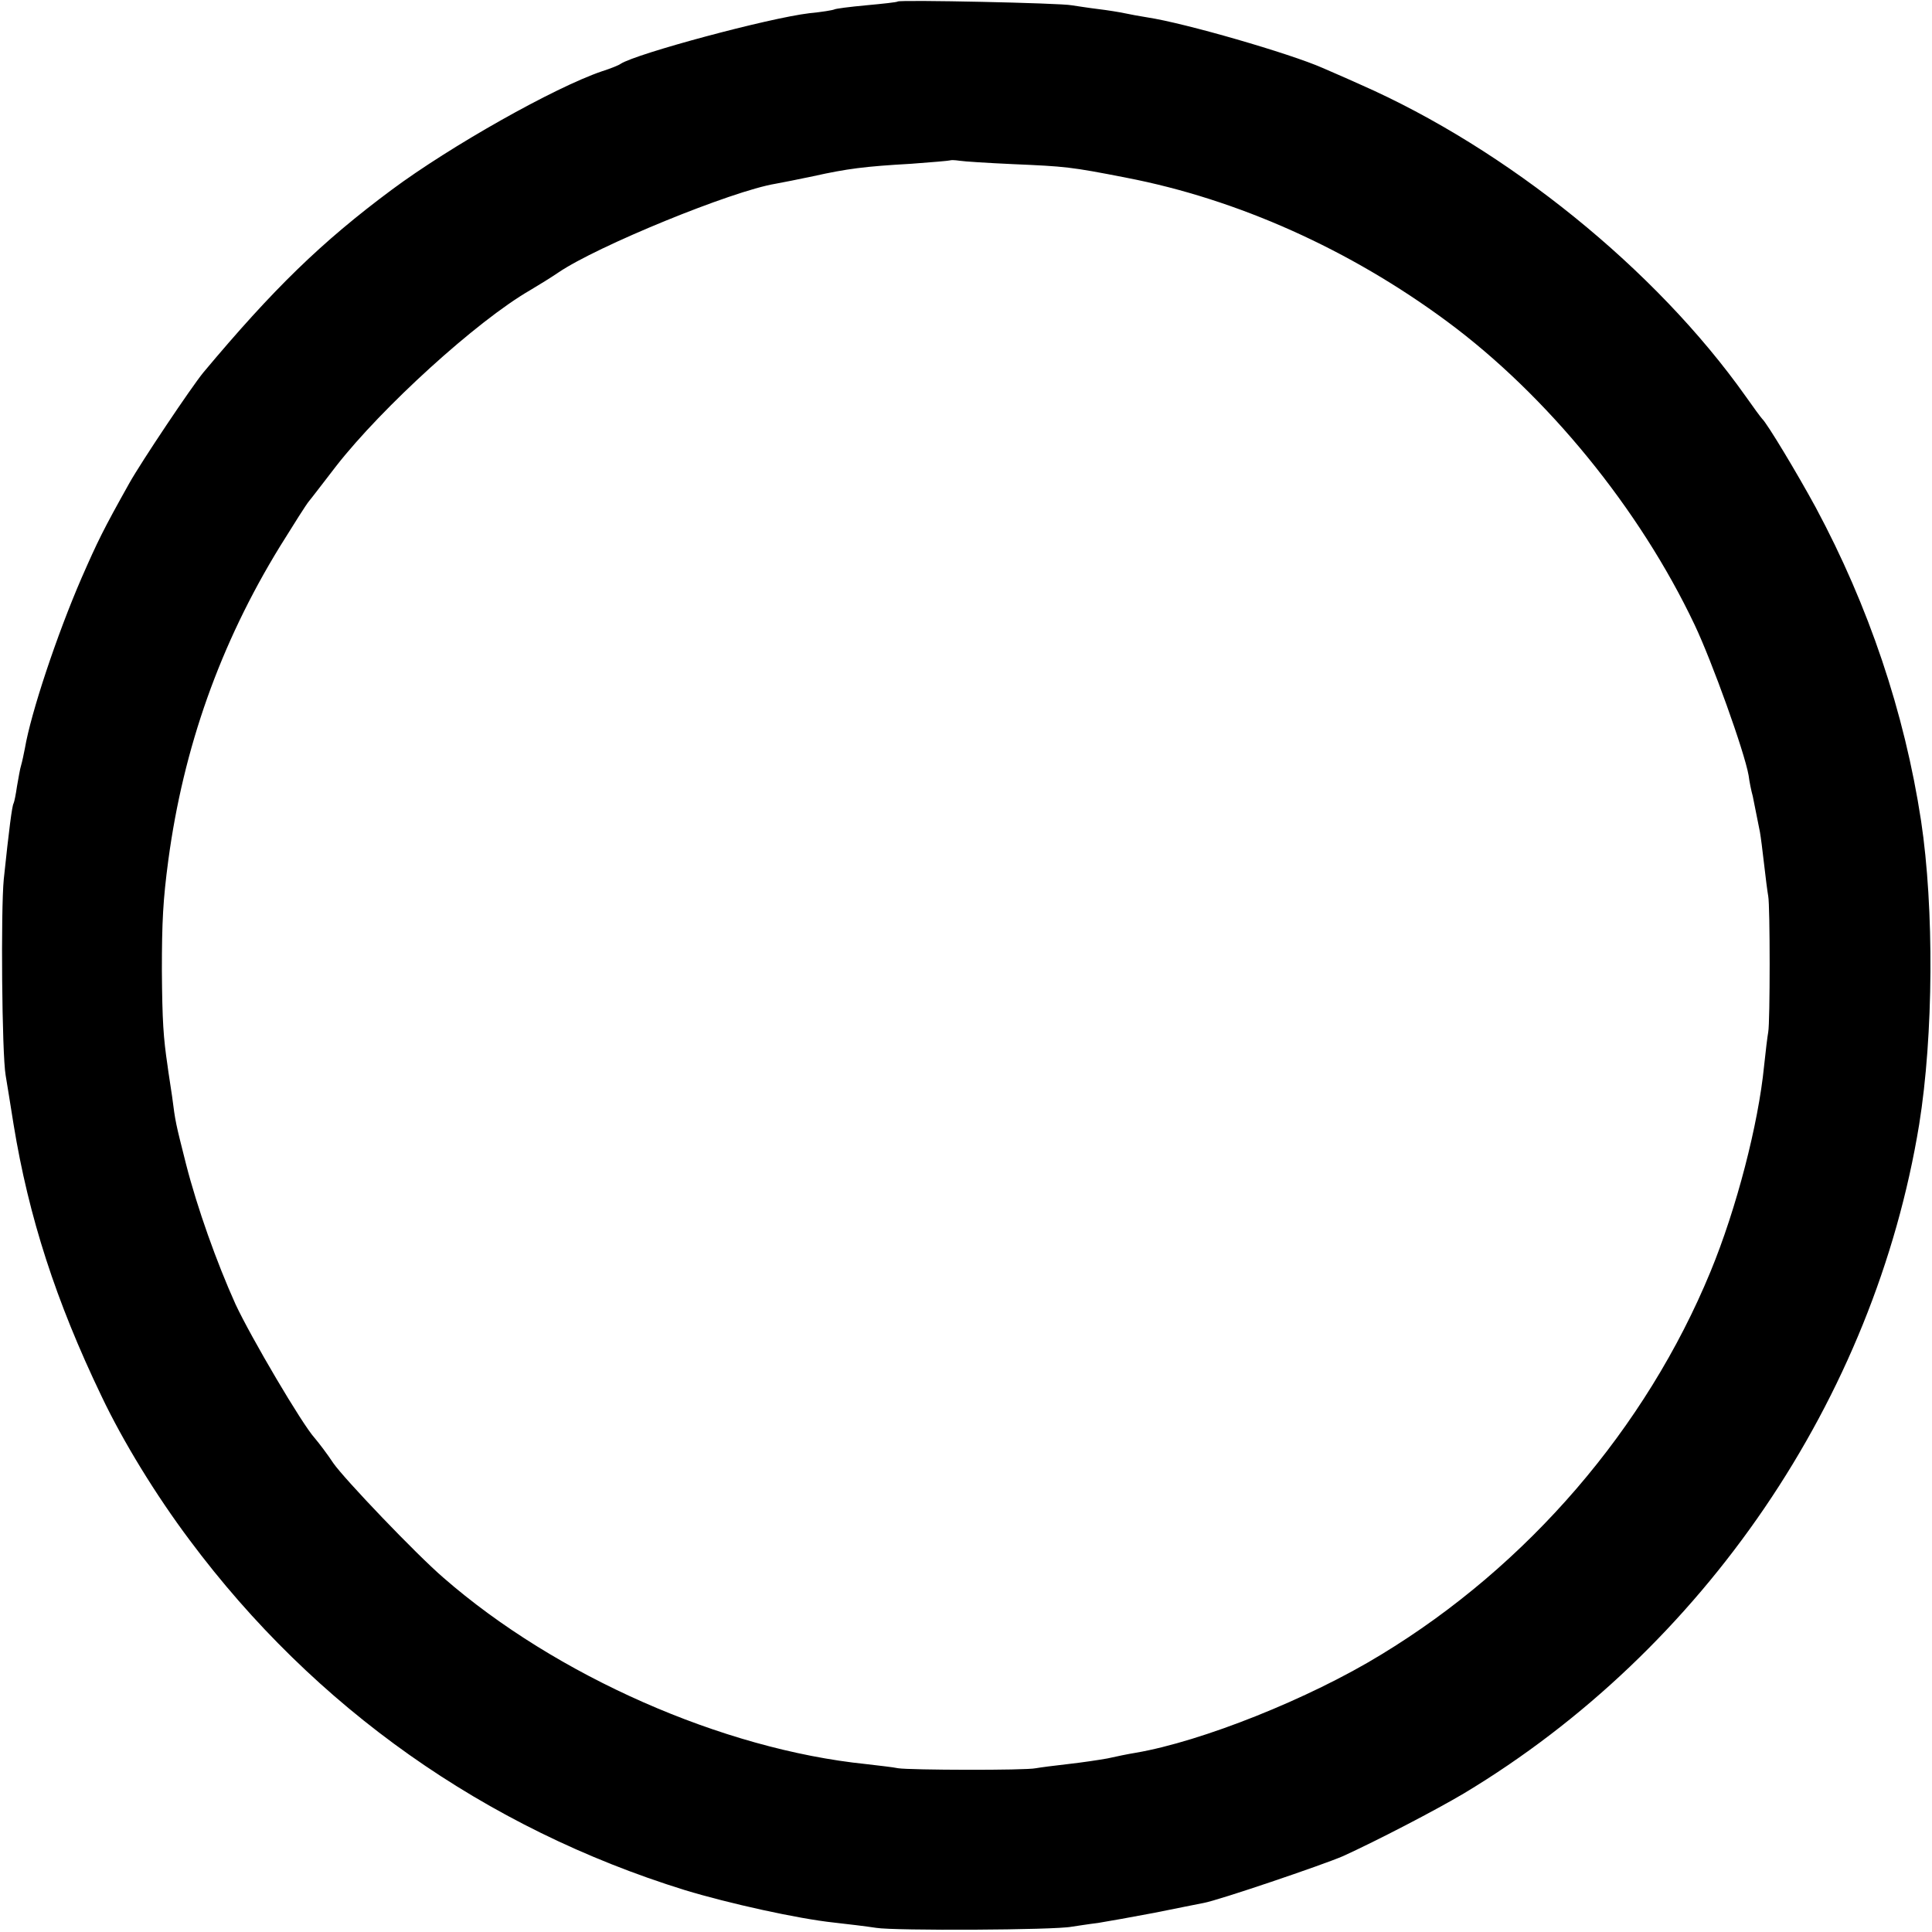
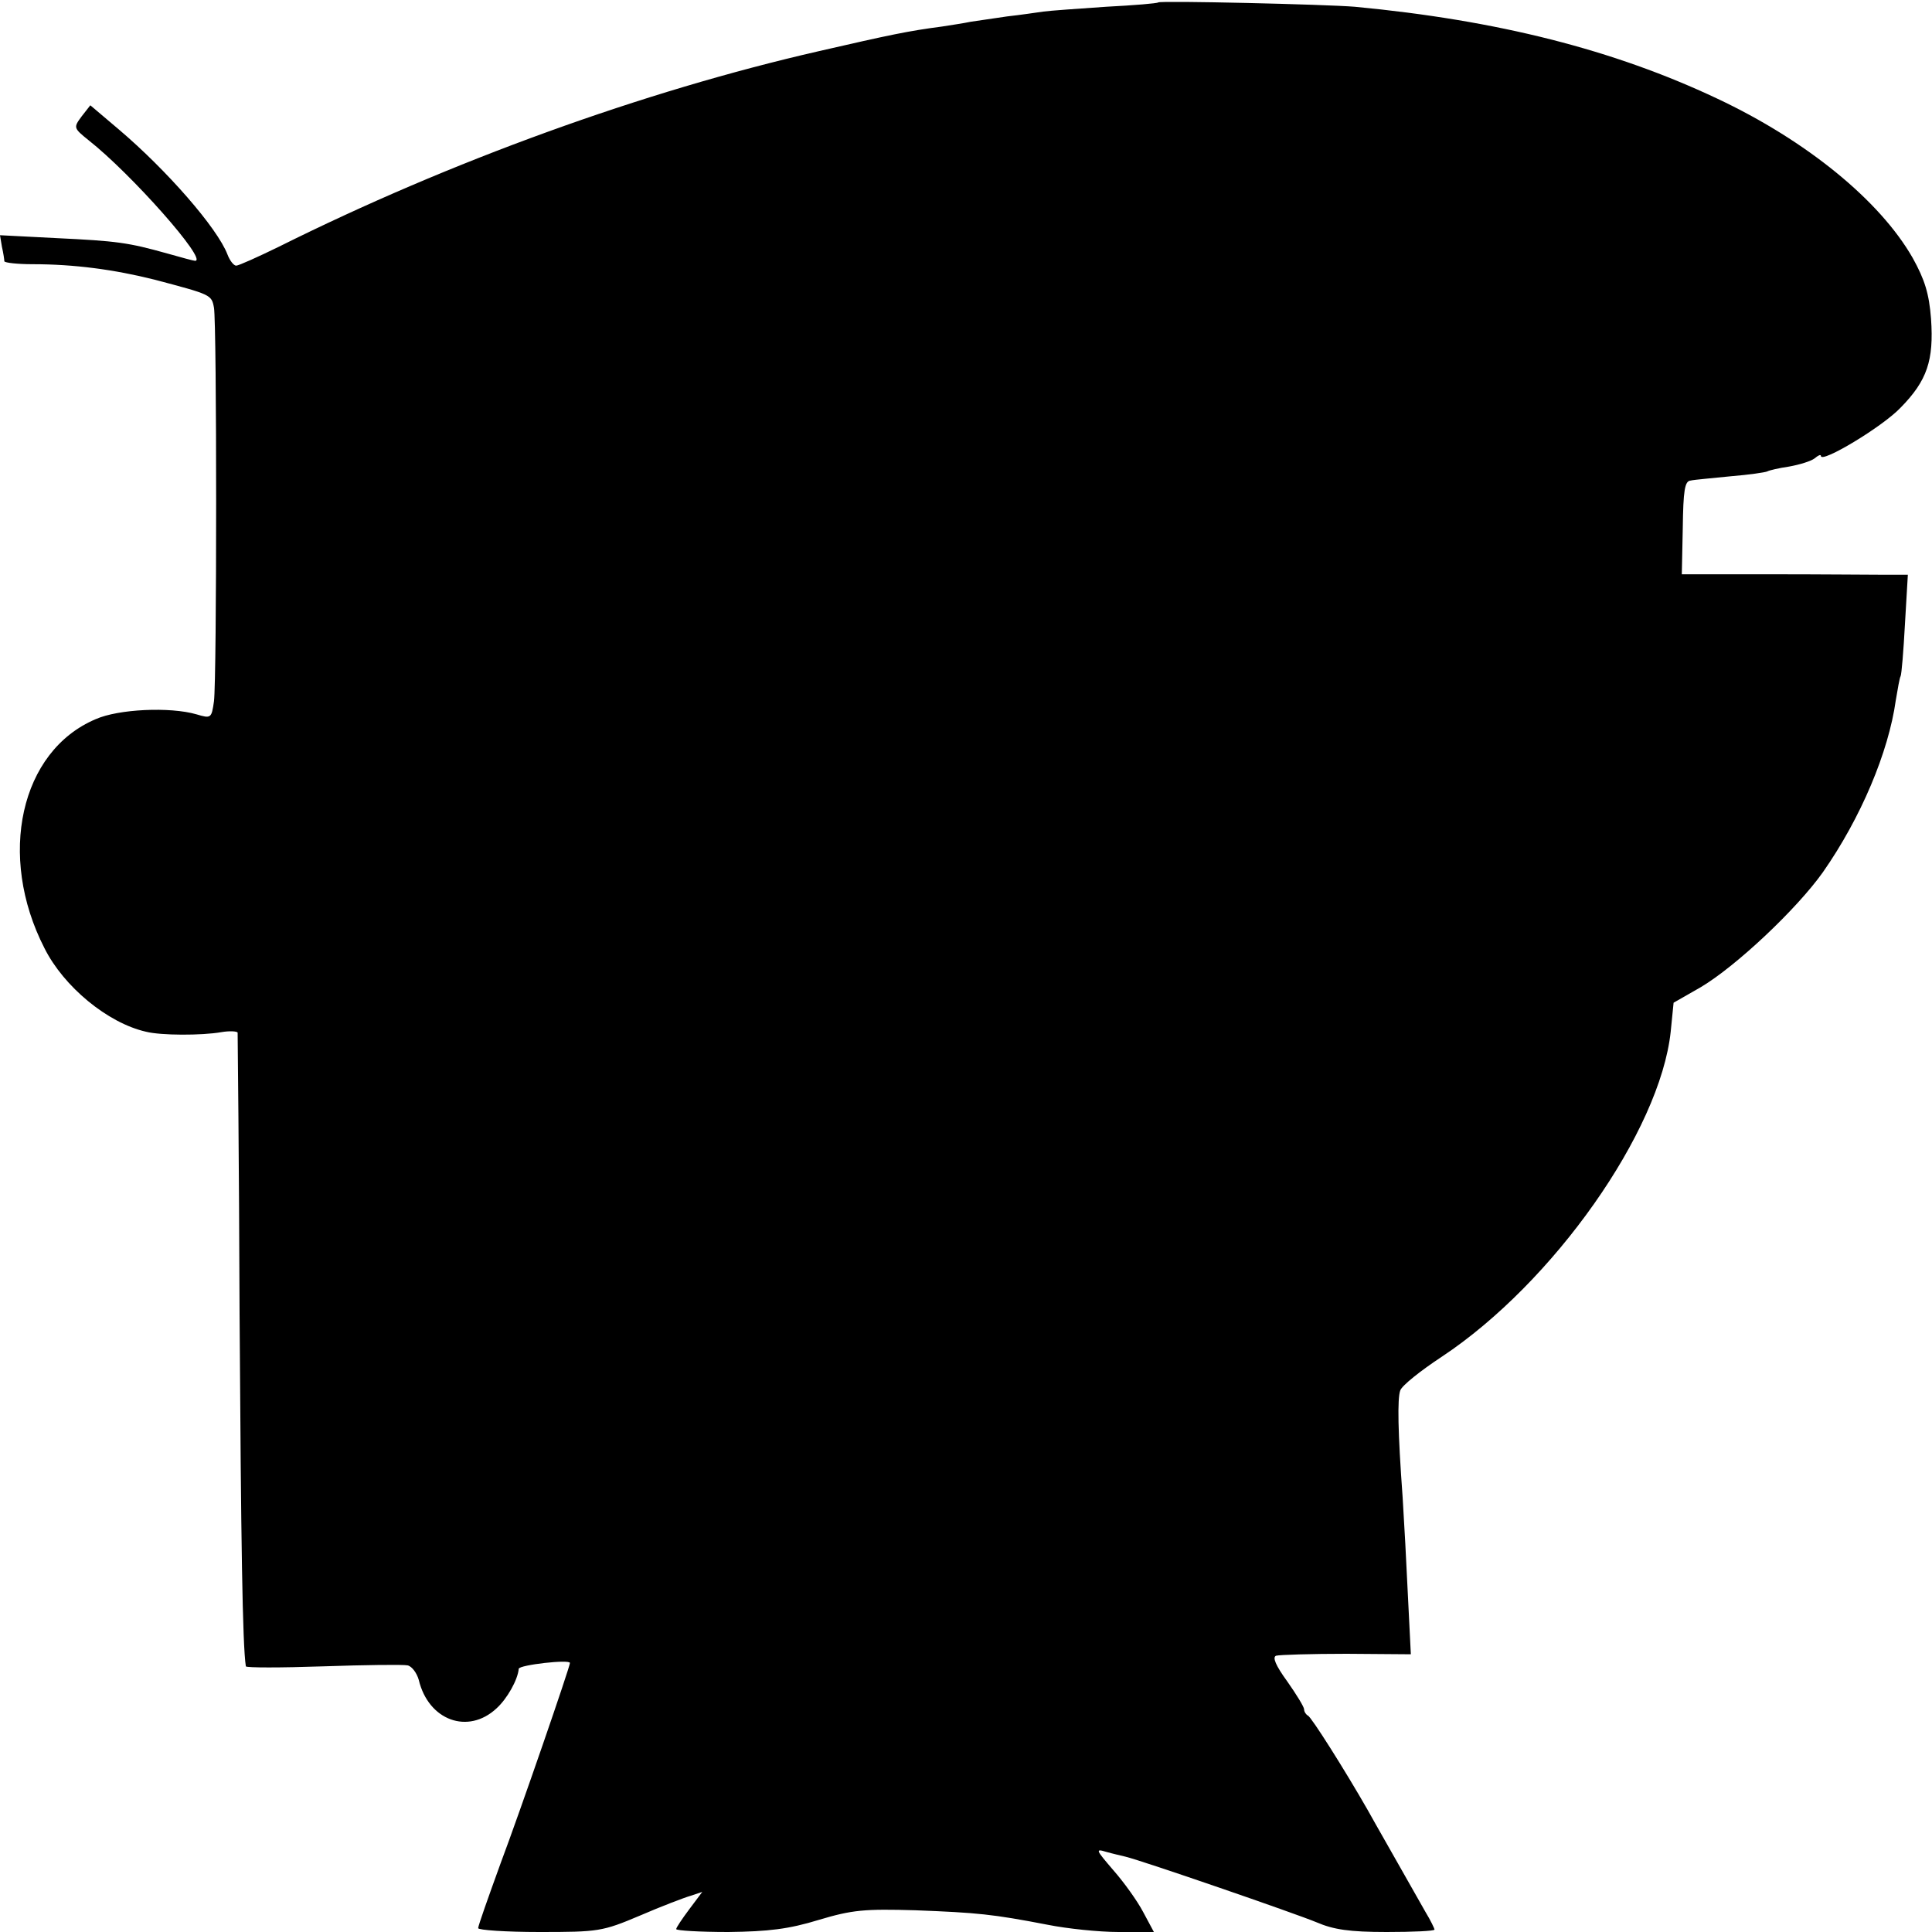
- <svg xmlns="http://www.w3.org/2000/svg" version="1.0" width="512pt" height="512pt" viewBox="0 0 512 512" preserveAspectRatio="xMidYMid meet">
-   <g transform="translate(0,512) scale(0.1,-0.1)" fill="#000000" stroke="none">
-     <path d="M2379 5116 c-2 -2 -40 -6 -83 -10 -44 -4 -82 -9 -85 -11 -4 -2 -34 -7 -66 -10 -109 -13 -458 -107 -500 -134 -5 -4 -28 -13 -50 -20 -126 -43 -401 -198 -557 -314 -187 -139 -314 -263 -499 -484 -32 -39 -164 -236 -196 -293 -70 -125 -84 -154 -127 -252 -65 -150 -134 -357 -150 -451 -3 -15 -7 -35 -10 -45 -3 -9 -7 -34 -11 -56 -3 -21 -7 -41 -9 -45 -4 -6 -12 -68 -26 -201 -8 -81 -5 -463 5 -520 3 -19 13 -78 21 -130 40 -245 112 -468 233 -720 57 -120 144 -262 234 -382 331 -444 783 -763 1312 -927 115 -35 300 -76 395 -86 36 -4 86 -10 112 -14 48 -8 473 -6 518 3 14 2 45 7 70 10 25 4 92 16 150 27 58 12 116 23 130 26 39 7 316 101 369 124 90 41 244 121 320 166 636 382 1088 1046 1207 1773 38 236 40 573 5 805 -44 288 -139 569 -279 830 -50 92 -129 223 -142 235 -3 3 -23 30 -44 60 -238 336 -632 655 -1021 826 -44 20 -89 39 -100 44 -86 38 -365 119 -465 134 -19 3 -46 8 -60 11 -14 3 -45 8 -70 11 -25 3 -56 8 -70 10 -28 6 -456 15 -461 10z m306 -431 c138 -6 152 -7 300 -36 295 -57 592 -190 850 -381 265 -196 510 -496 656 -804 46 -97 132 -336 143 -399 2 -16 7 -41 11 -55 3 -14 7 -36 10 -50 3 -14 7 -34 9 -45 2 -11 7 -49 11 -85 4 -36 9 -74 11 -85 5 -26 5 -334 0 -360 -2 -11 -7 -51 -11 -90 -15 -153 -73 -378 -142 -545 -171 -415 -484 -779 -873 -1015 -191 -117 -475 -230 -650 -260 -19 -3 -53 -10 -75 -15 -22 -4 -69 -11 -105 -15 -36 -4 -74 -9 -85 -11 -27 -6 -334 -5 -365 0 -14 3 -52 7 -85 11 -380 39 -822 234 -1120 494 -72 62 -263 262 -292 304 -15 23 -38 53 -49 66 -33 36 -169 267 -210 355 -50 111 -101 254 -131 371 -28 111 -28 110 -37 180 -4 28 -10 64 -12 81 -11 74 -14 117 -15 252 0 129 3 187 17 292 40 298 137 573 296 832 36 58 70 112 77 120 6 7 38 49 72 93 121 155 372 384 514 466 22 13 56 34 75 47 103 70 460 216 575 235 17 3 62 12 100 20 90 20 137 26 260 33 55 4 101 8 103 9 1 1 12 1 25 -1 12 -2 76 -6 142 -9z" />
+ <svg xmlns="http://www.w3.org/2000/svg" version="1.0" width="400pt" height="400pt" viewBox="0 0 400 400" preserveAspectRatio="xMidYMid meet">
+   <g transform="translate(0,400) scale(0.1,-0.1)" fill="#000000" stroke="none">
+     <path d="M2398 3995 c-2 -2 -50 -6 -108 -9 -58 -4 -116 -8 -130 -10 -14 -2 -48 -7 -75 -10 -28 -4 -61 -9 -75 -11 -14 -3 -41 -7 -60 -10 -69 -9 -107 -17 -255 -51 -363 -83 -763 -228 -1118 -405 -43 -21 -83 -39 -88 -39 -5 0 -13 10 -18 23 -21 55 -126 175 -225 259 l-59 50 -18 -23 c-17 -23 -17 -24 14 -49 89 -70 248 -250 221 -250 -3 0 -29 7 -57 15 -82 23 -105 26 -230 32 l-117 6 4 -24 c3 -13 5 -27 5 -30 1 -3 27 -6 58 -6 87 0 169 -11 253 -32 117 -31 118 -31 123 -58 6 -34 6 -768 0 -815 -5 -35 -6 -36 -36 -27 -55 16 -162 11 -209 -10 -156 -66 -204 -283 -106 -474 40 -80 131 -155 210 -173 31 -8 116 -8 156 -1 17 3 33 2 34 -1 0 -4 3 -266 4 -582 3 -473 6 -685 13 -730 1 -3 72 -3 160 0 87 3 166 4 175 2 9 -2 19 -16 23 -30 20 -84 102 -114 161 -59 22 20 44 59 46 82 1 8 106 20 106 12 0 -8 -103 -307 -144 -416 -25 -69 -46 -128 -46 -133 0 -4 57 -8 127 -8 122 0 130 1 208 34 44 19 91 37 105 41 l24 8 -27 -36 c-15 -20 -27 -38 -27 -41 0 -3 48 -6 108 -6 83 1 125 6 187 25 70 21 95 23 200 20 129 -5 160 -8 274 -30 40 -8 106 -15 147 -15 l73 0 -22 41 c-12 23 -40 62 -62 87 -36 42 -38 45 -15 38 14 -4 32 -8 40 -10 34 -8 353 -118 396 -136 35 -15 68 -20 145 -20 54 0 99 2 99 5 0 2 -8 19 -19 37 -61 108 -103 181 -119 210 -48 84 -117 193 -124 196 -4 2 -8 8 -8 13 0 5 -16 31 -35 58 -24 33 -31 50 -23 53 7 2 73 4 146 4 l133 -1 -6 120 c-3 66 -8 158 -11 205 -10 137 -11 204 -5 221 3 10 42 41 86 70 231 153 452 467 474 673 l6 60 56 32 c74 44 199 162 253 238 79 113 136 249 151 356 4 24 8 47 10 50 2 4 6 52 9 108 l6 102 -48 0 c-26 0 -131 1 -233 1 l-187 0 2 96 c1 77 4 97 16 98 8 2 46 5 84 9 37 3 71 8 75 10 3 2 24 7 45 10 22 4 45 11 53 17 7 6 13 9 13 5 0 -16 127 60 165 100 55 56 69 98 63 184 -4 52 -13 81 -38 126 -68 119 -220 243 -405 330 -214 101 -454 162 -750 190 -60 5 -402 13 -407 9z" />
  </g>
</svg>
